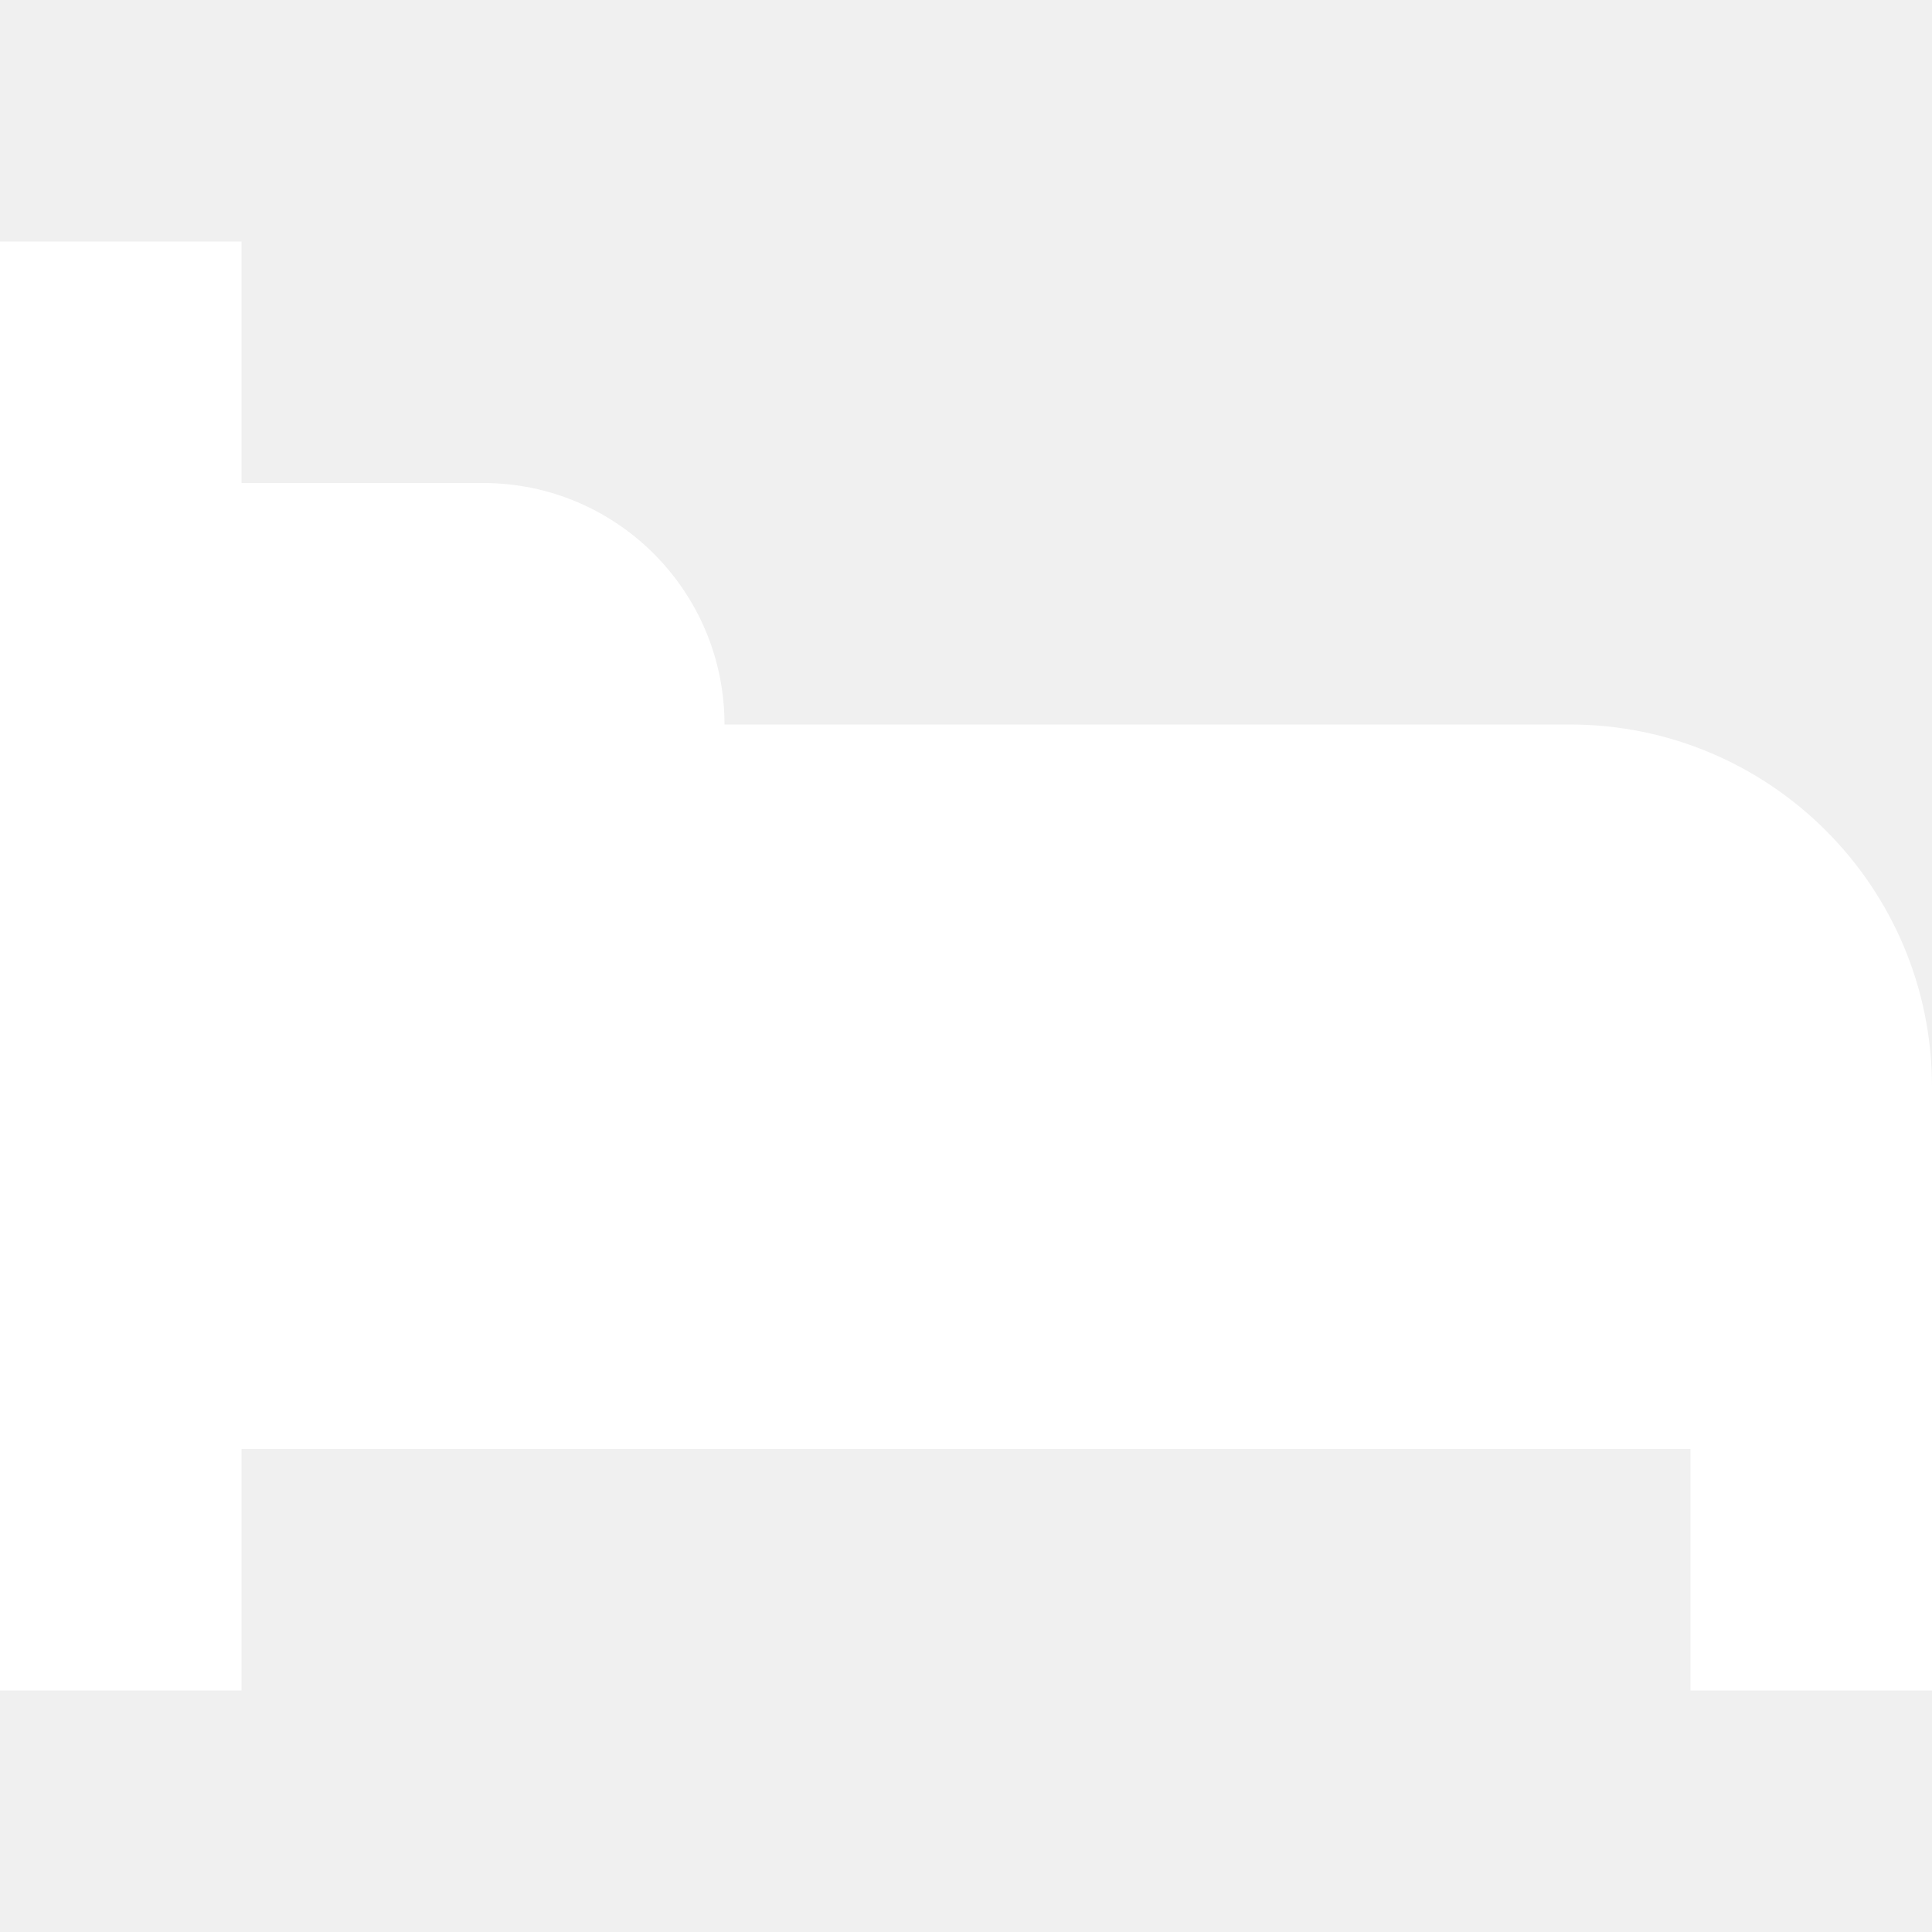
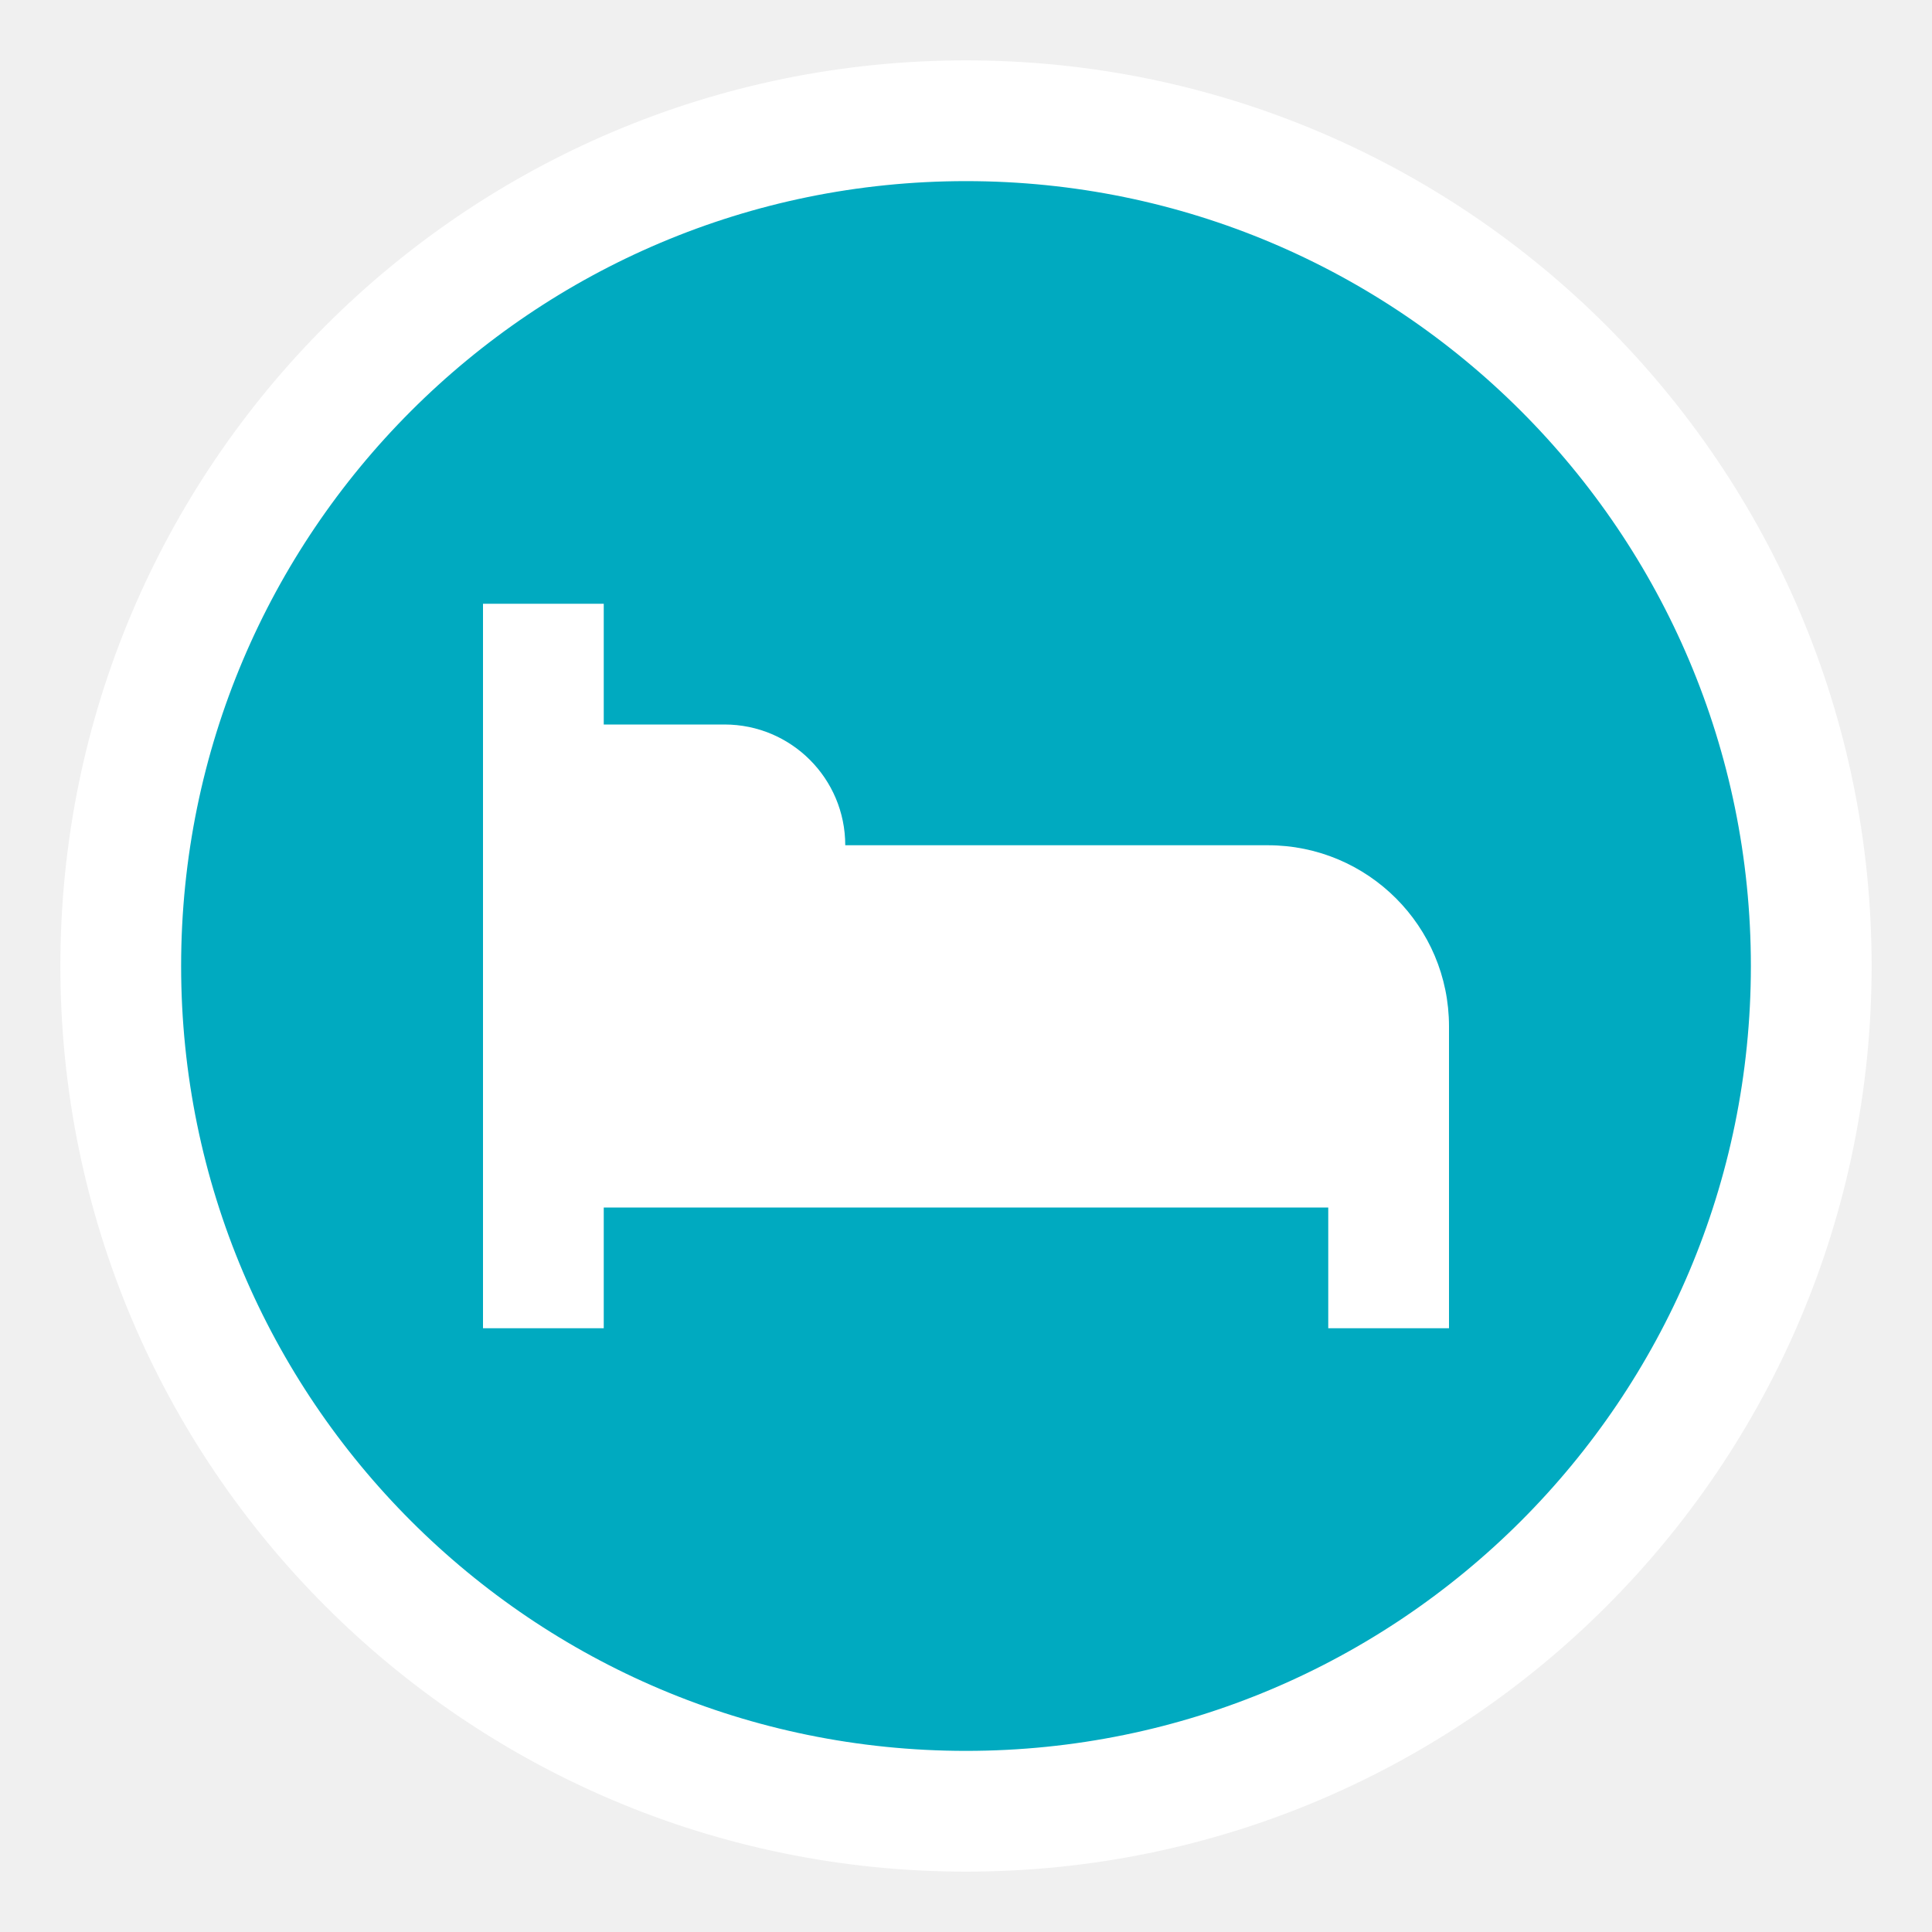
- <svg xmlns="http://www.w3.org/2000/svg" width="60px" height="60px" viewBox="0 0 16 16" fill="none">
+ <svg xmlns="http://www.w3.org/2000/svg" width="60px" height="60px" viewBox="-8 -8 32 32" fill="none">
+   <circle cx="8" cy="8" r="14" stroke="#ffffff" stroke-width="2" fill="#00aac0" />
  <path d="M2 2H0V14H2V12H14V14H16V9C16 7.343 14.657 6 13 6H6C6 4.895 5.105 4 4 4H2V2Z" fill="#ffffff" />
</svg>
